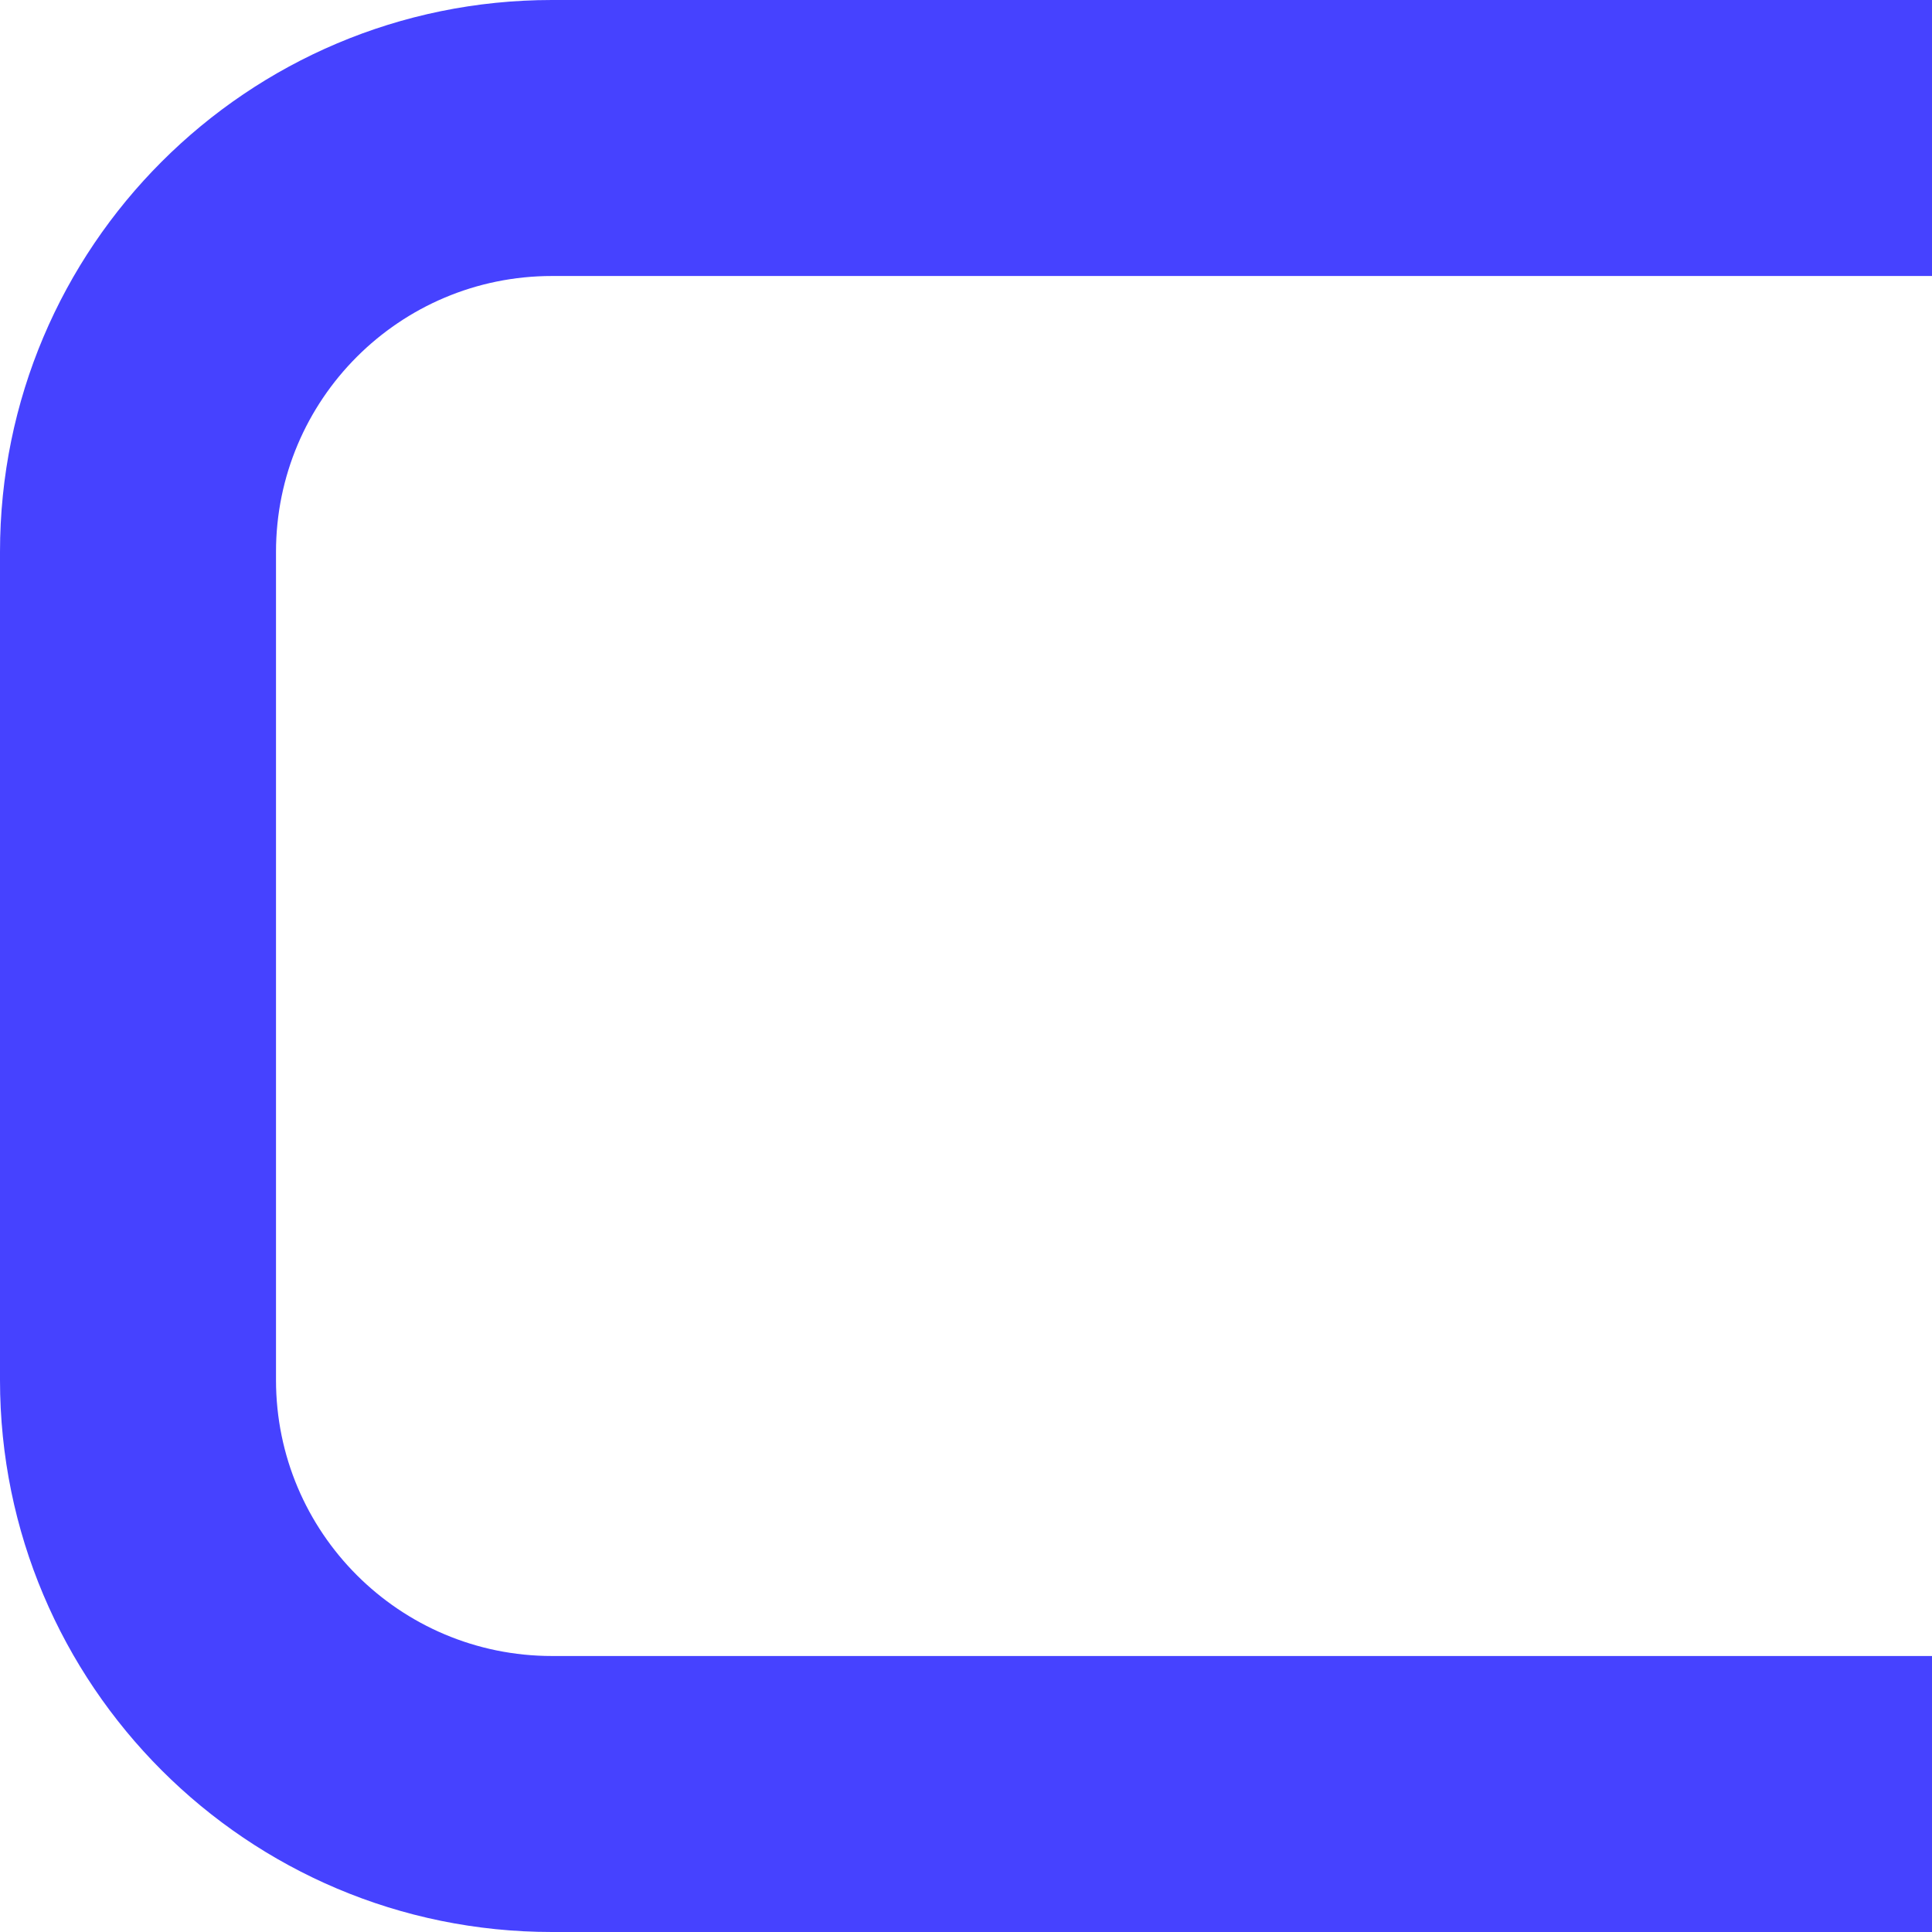
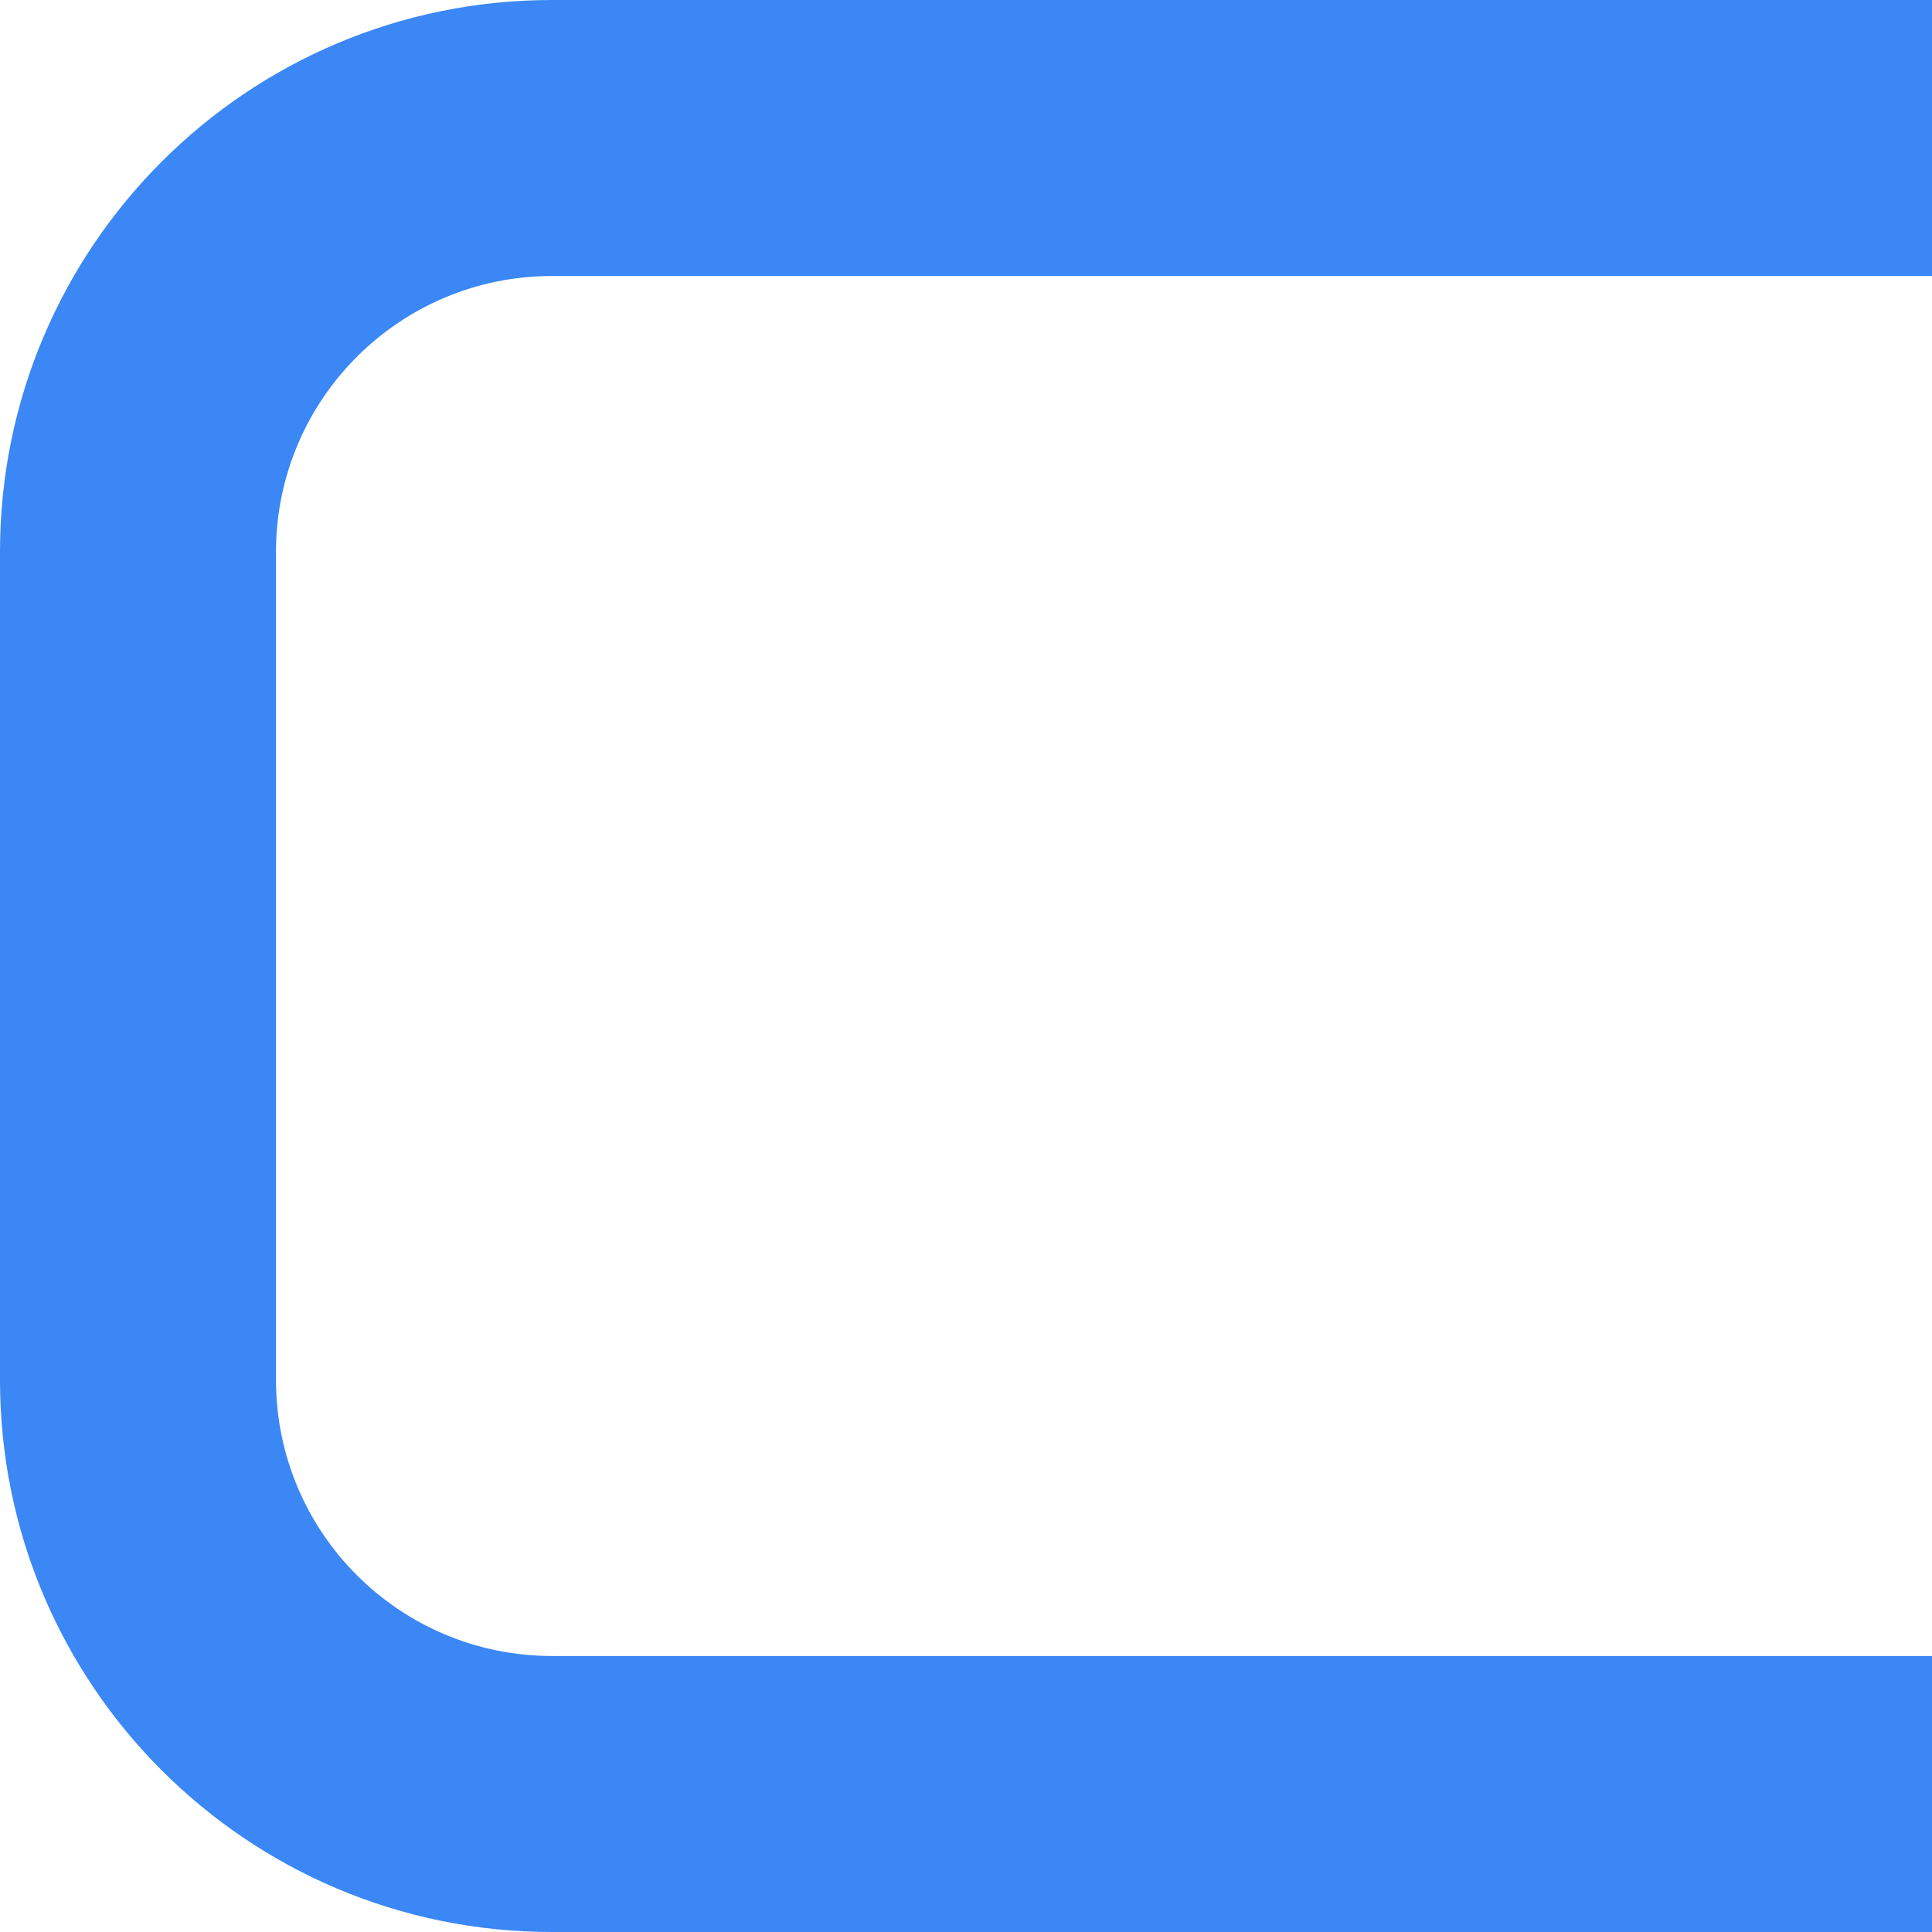
<svg xmlns="http://www.w3.org/2000/svg" viewBox="0 0 7 7">
  <g>
-     <path d=" M7,0 L2,0 A2,2,0,0,0,0,2 L0,5 A2,2,0,0,0,2,7 L7,7 L7,6 L2,6 A1,1,0,0,1,1,5 L1,2 A1,1,0,0,1,2,1 L7,1 Z" style="fill:#4642ff;" />
+     <path d=" M7,0 L2,0 A2,2,0,0,0,0,2 L0,5 A2,2,0,0,0,2,7 L7,7 L7,6 L2,6 A1,1,0,0,1,1,5 L1,2 A1,1,0,0,1,2,1 L7,1 Z" style="fill:#3B87F5;" />
  </g>
</svg>
